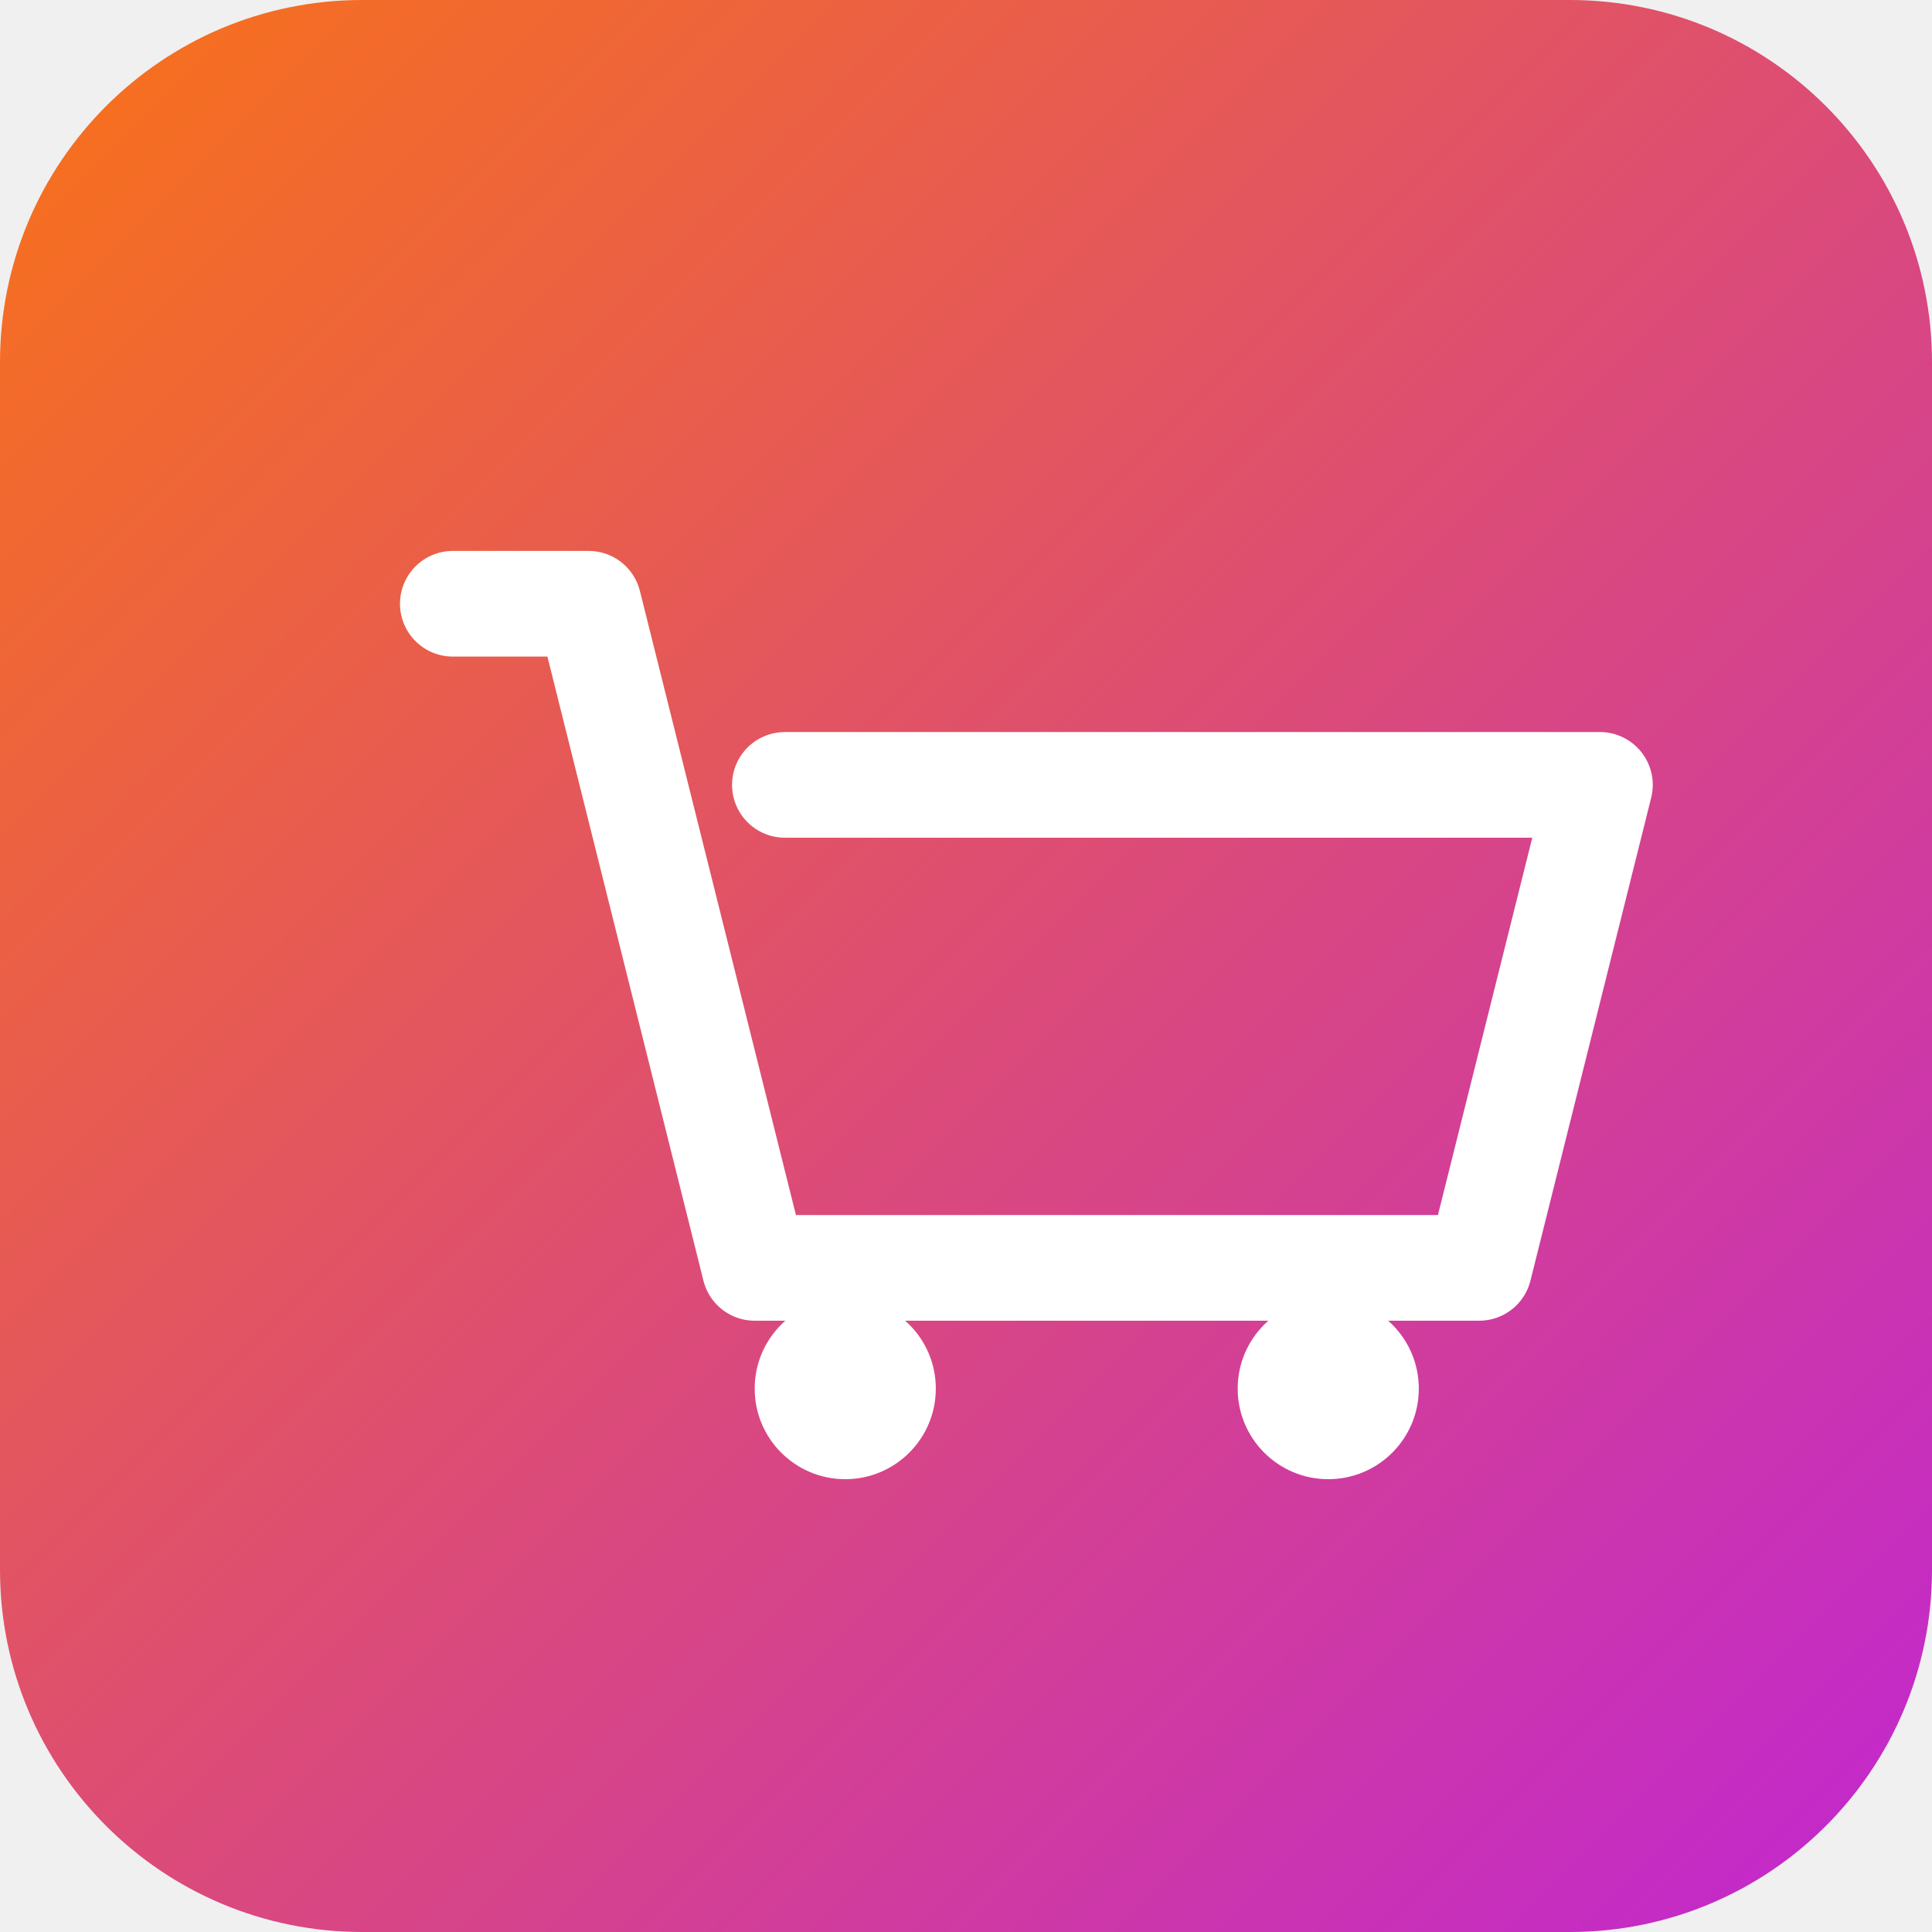
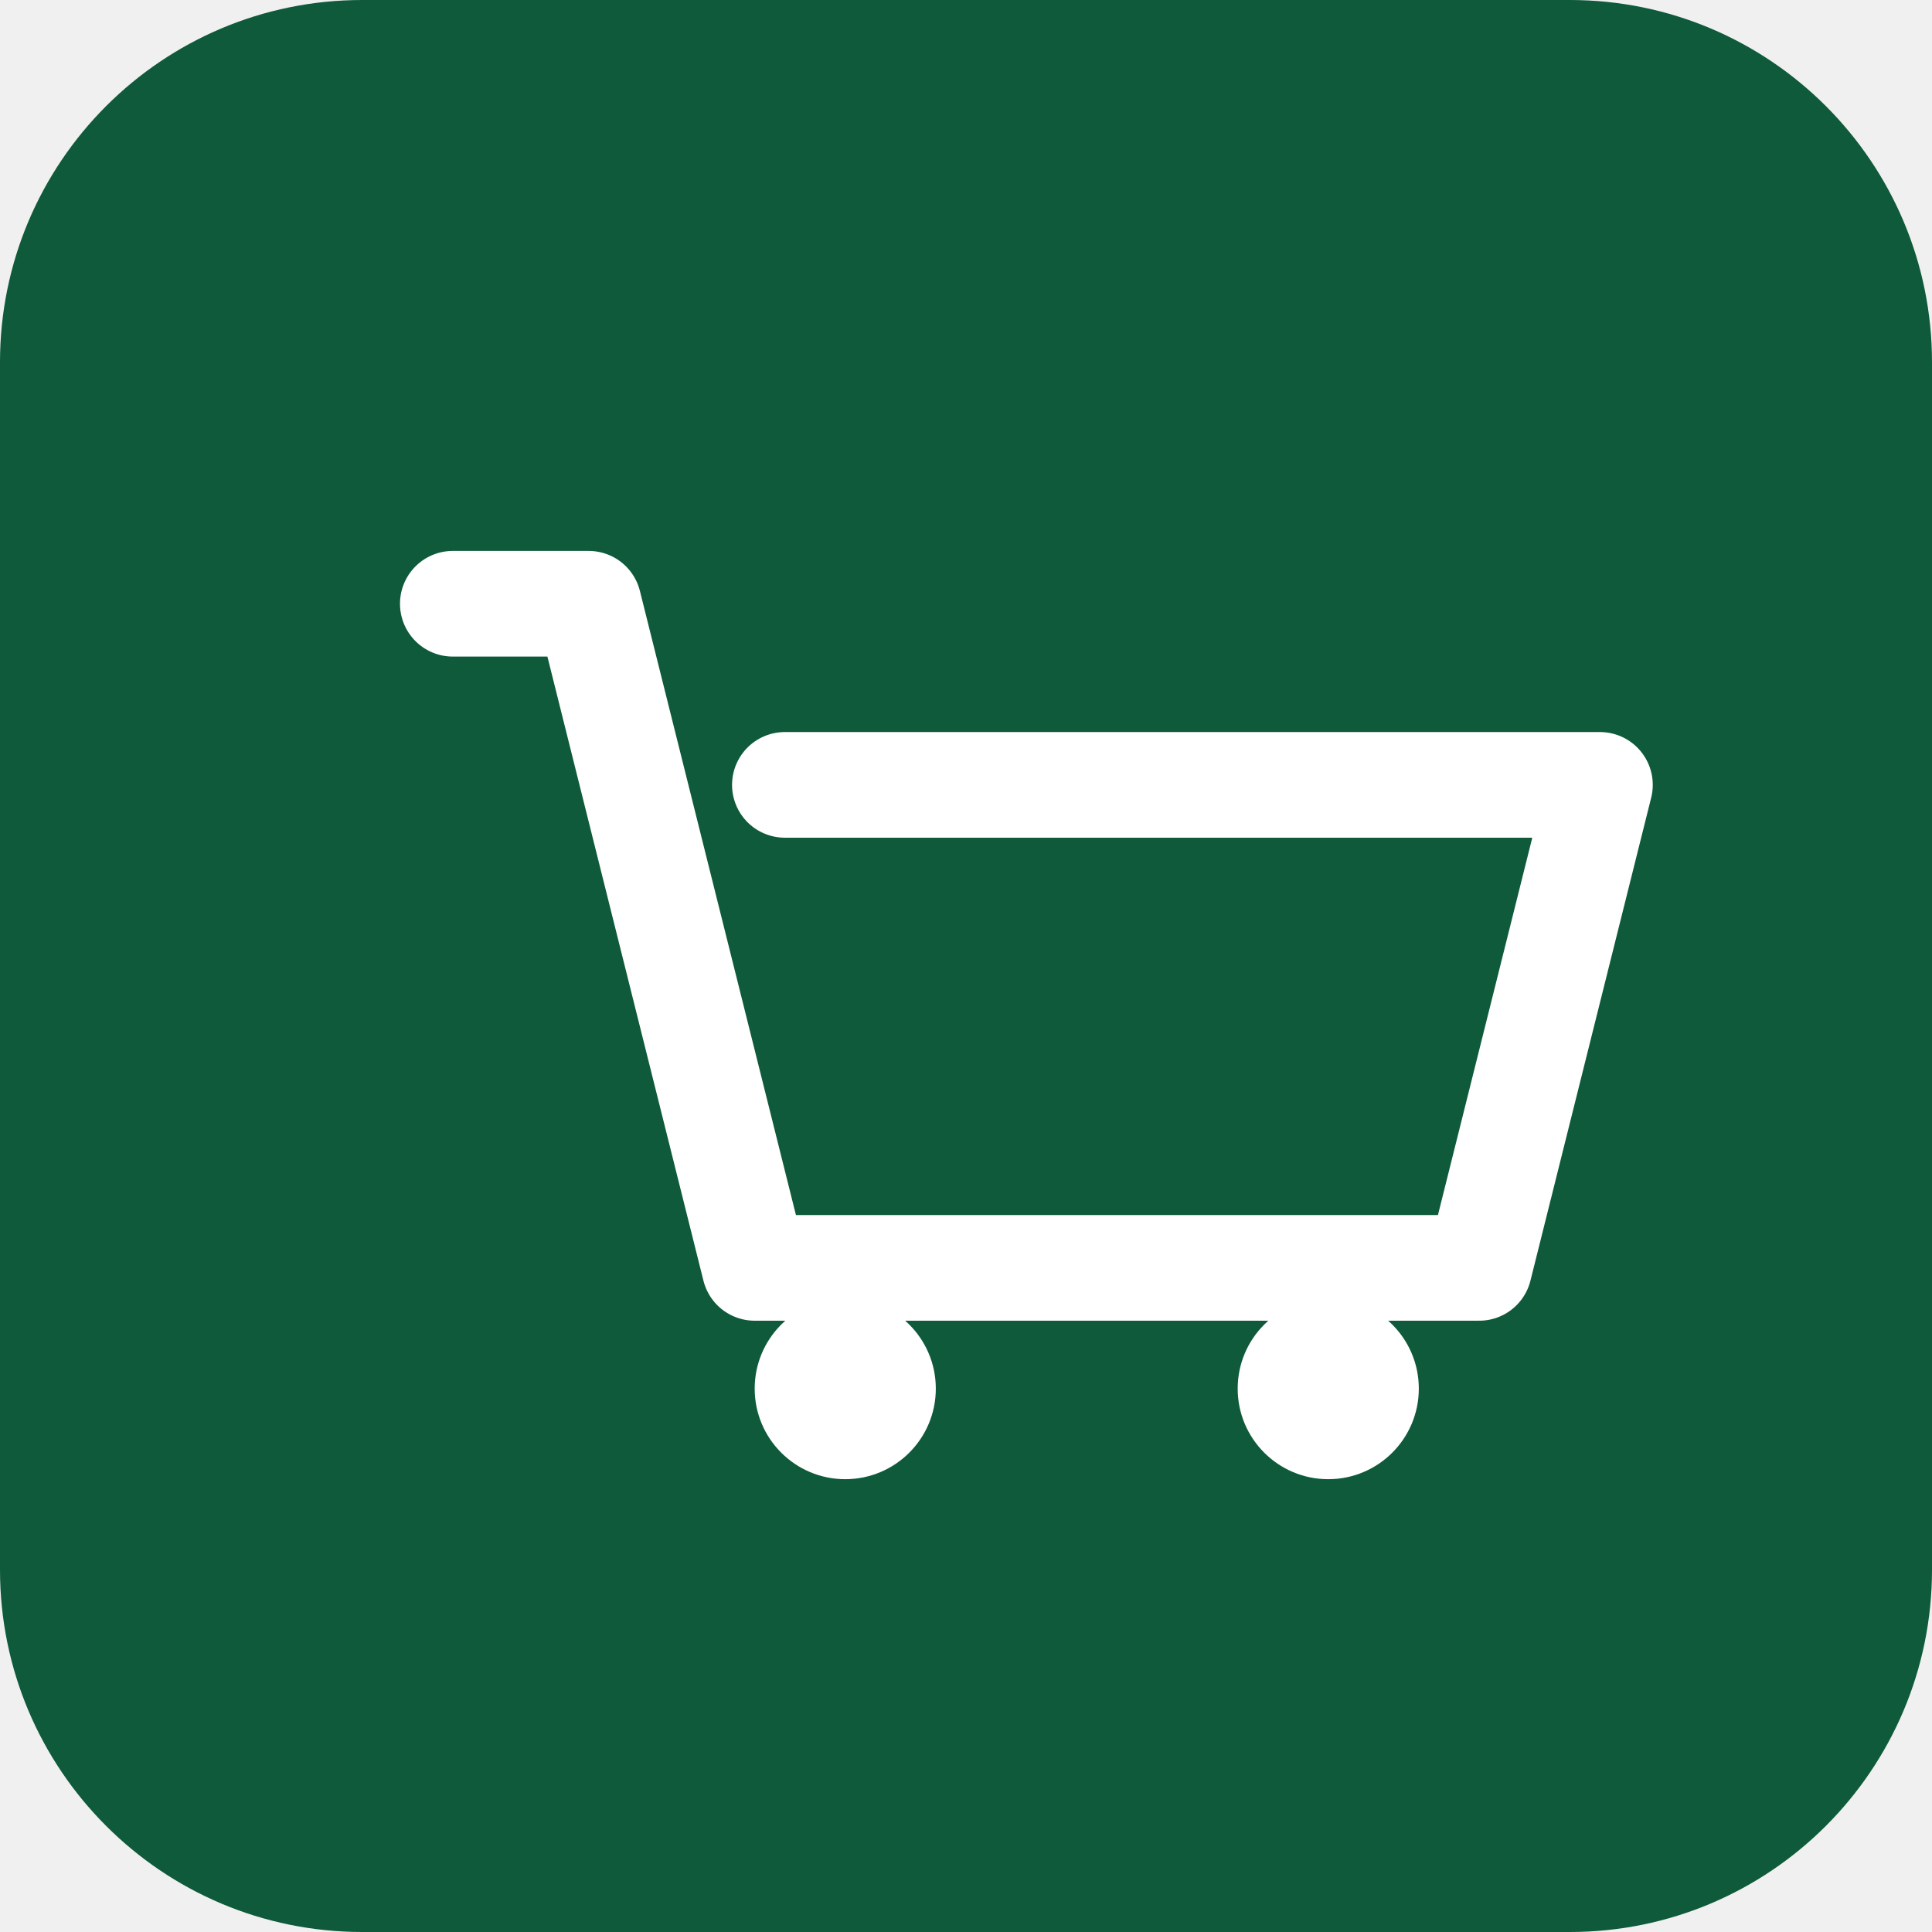
<svg xmlns="http://www.w3.org/2000/svg" viewBox="0 0 512 512">
-   <defs>
-     <linearGradient id="bg" x1="0%" y1="0%" x2="100%" y2="100%">
-       <stop offset="0%" style="stop-color:#f97316" />
-       <stop offset="100%" style="stop-color:#c026d3" />
-     </linearGradient>
-   </defs>
-   <rect width="512" height="512" rx="96" fill="url(#bg)" />
+   <rect width="512" height="512" rx="96" fill="#0E5A3A" />
  <path d="M120 160 h36 l44 176 h192 l32-128 H208" fill="none" stroke="white" stroke-width="28" stroke-linecap="round" stroke-linejoin="round" />
  <circle cx="224" cy="368" r="24" fill="white" />
  <circle cx="352" cy="368" r="24" fill="white" />
</svg>
